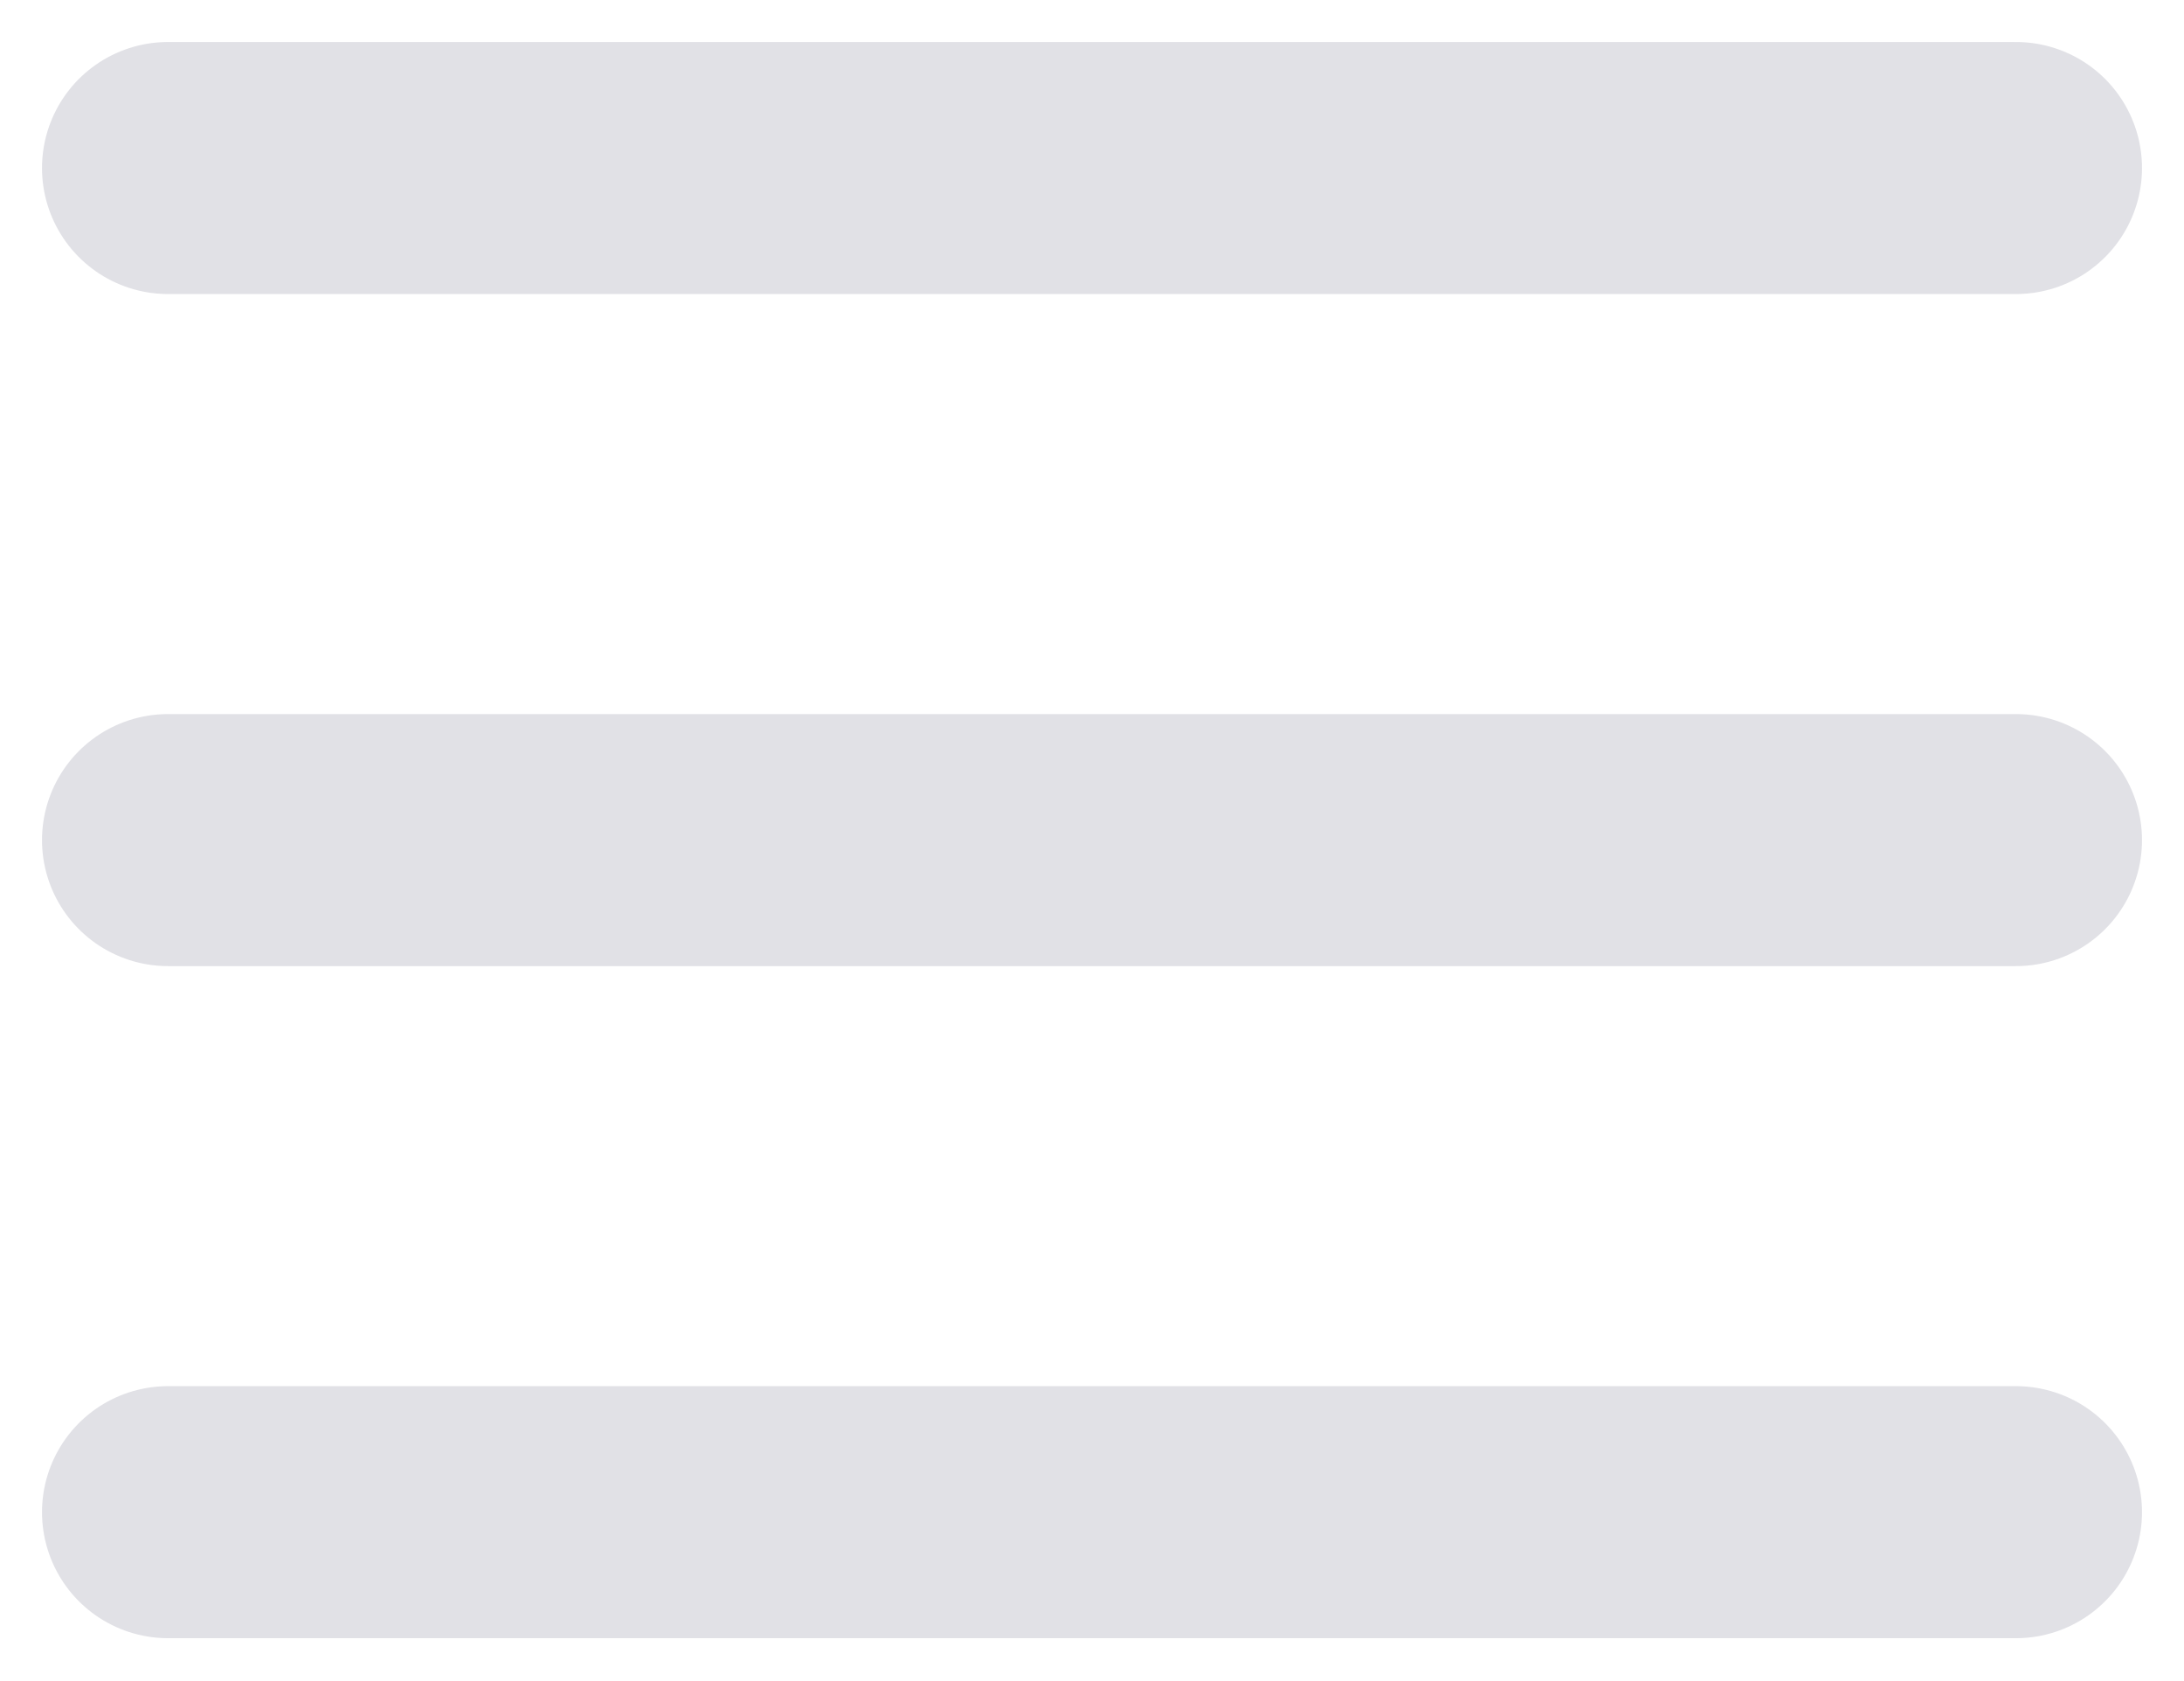
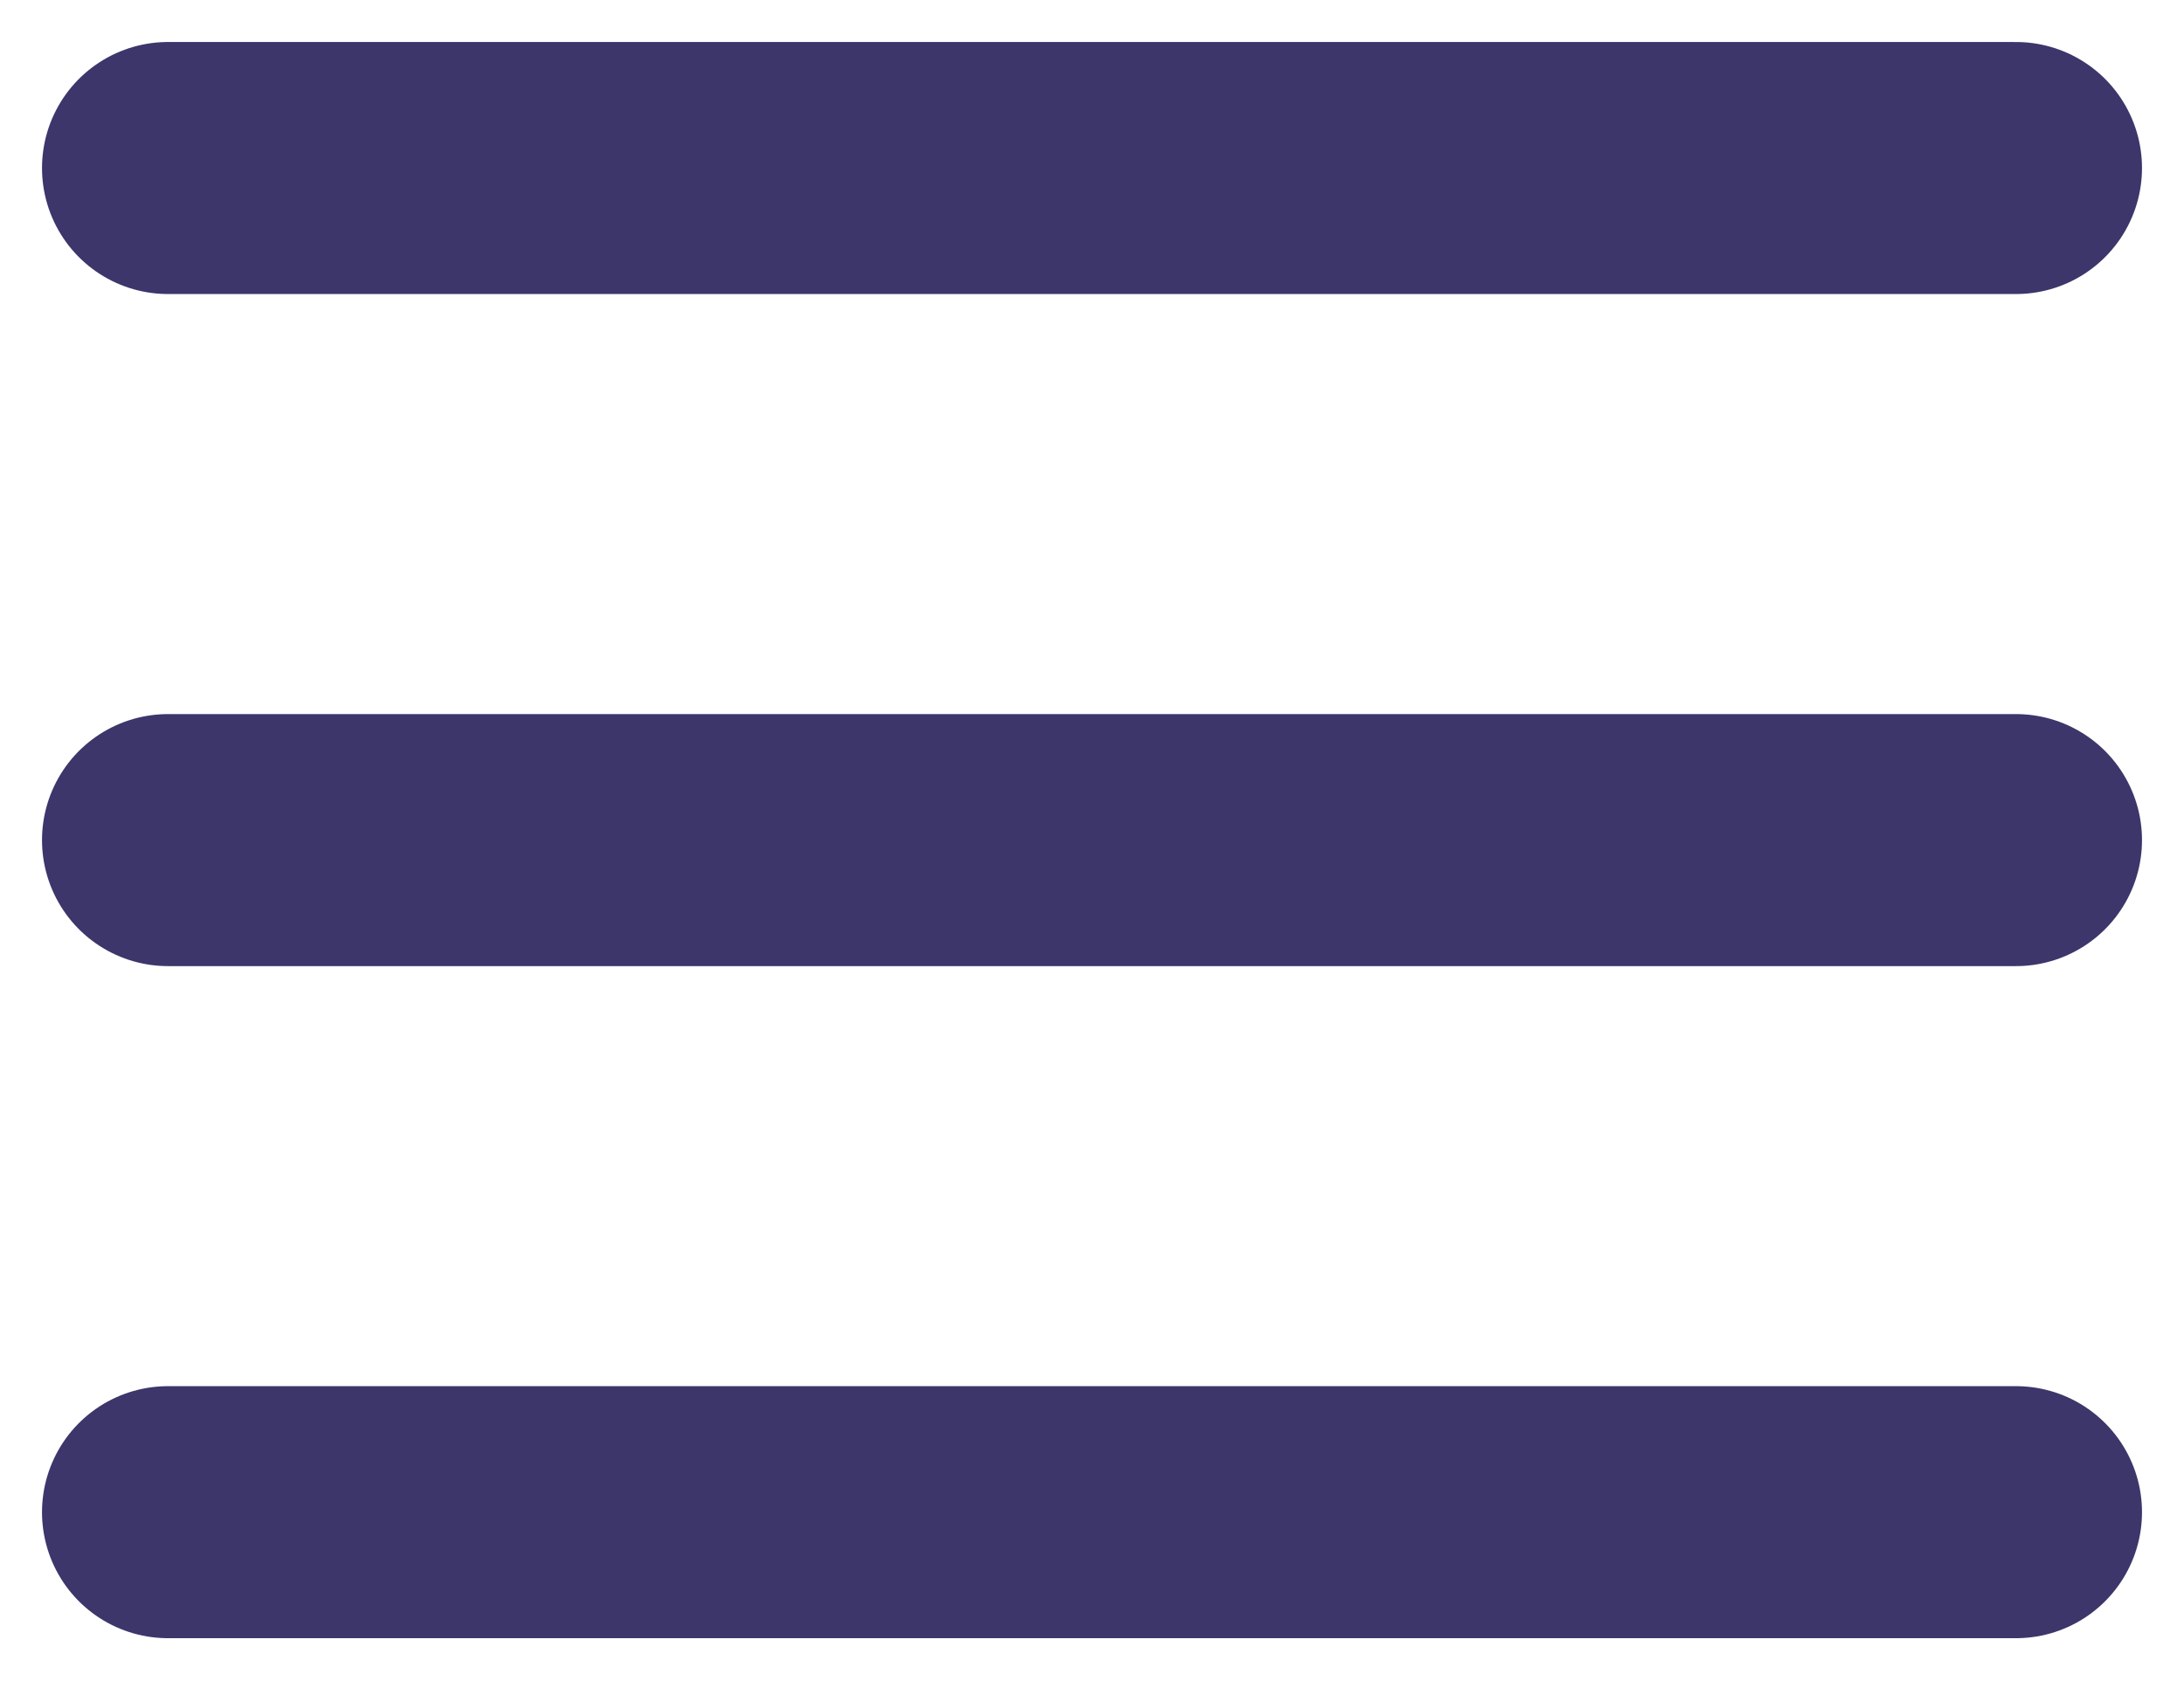
<svg xmlns="http://www.w3.org/2000/svg" width="26" height="20" viewBox="0 0 26 20" fill="none">
-   <path d="M2 10H24" stroke="#E1E1E6" stroke-width="3" stroke-linecap="round" stroke-linejoin="round" />
-   <path d="M2 2H24" stroke="#E1E1E6" stroke-width="3" stroke-linecap="round" stroke-linejoin="round" />
-   <path d="M2 18H24" stroke="#E1E1E6" stroke-width="3" stroke-linecap="round" stroke-linejoin="round" />
+   <path d="M2 10H24" stroke="#3C366B" stroke-width="3" stroke-linecap="round" stroke-linejoin="round" />
+   <path d="M2 2H24" stroke="#3C366B" stroke-width="3" stroke-linecap="round" stroke-linejoin="round" />
+   <path d="M2 18H24" stroke="#3C366B" stroke-width="3" stroke-linecap="round" stroke-linejoin="round" />
</svg>
